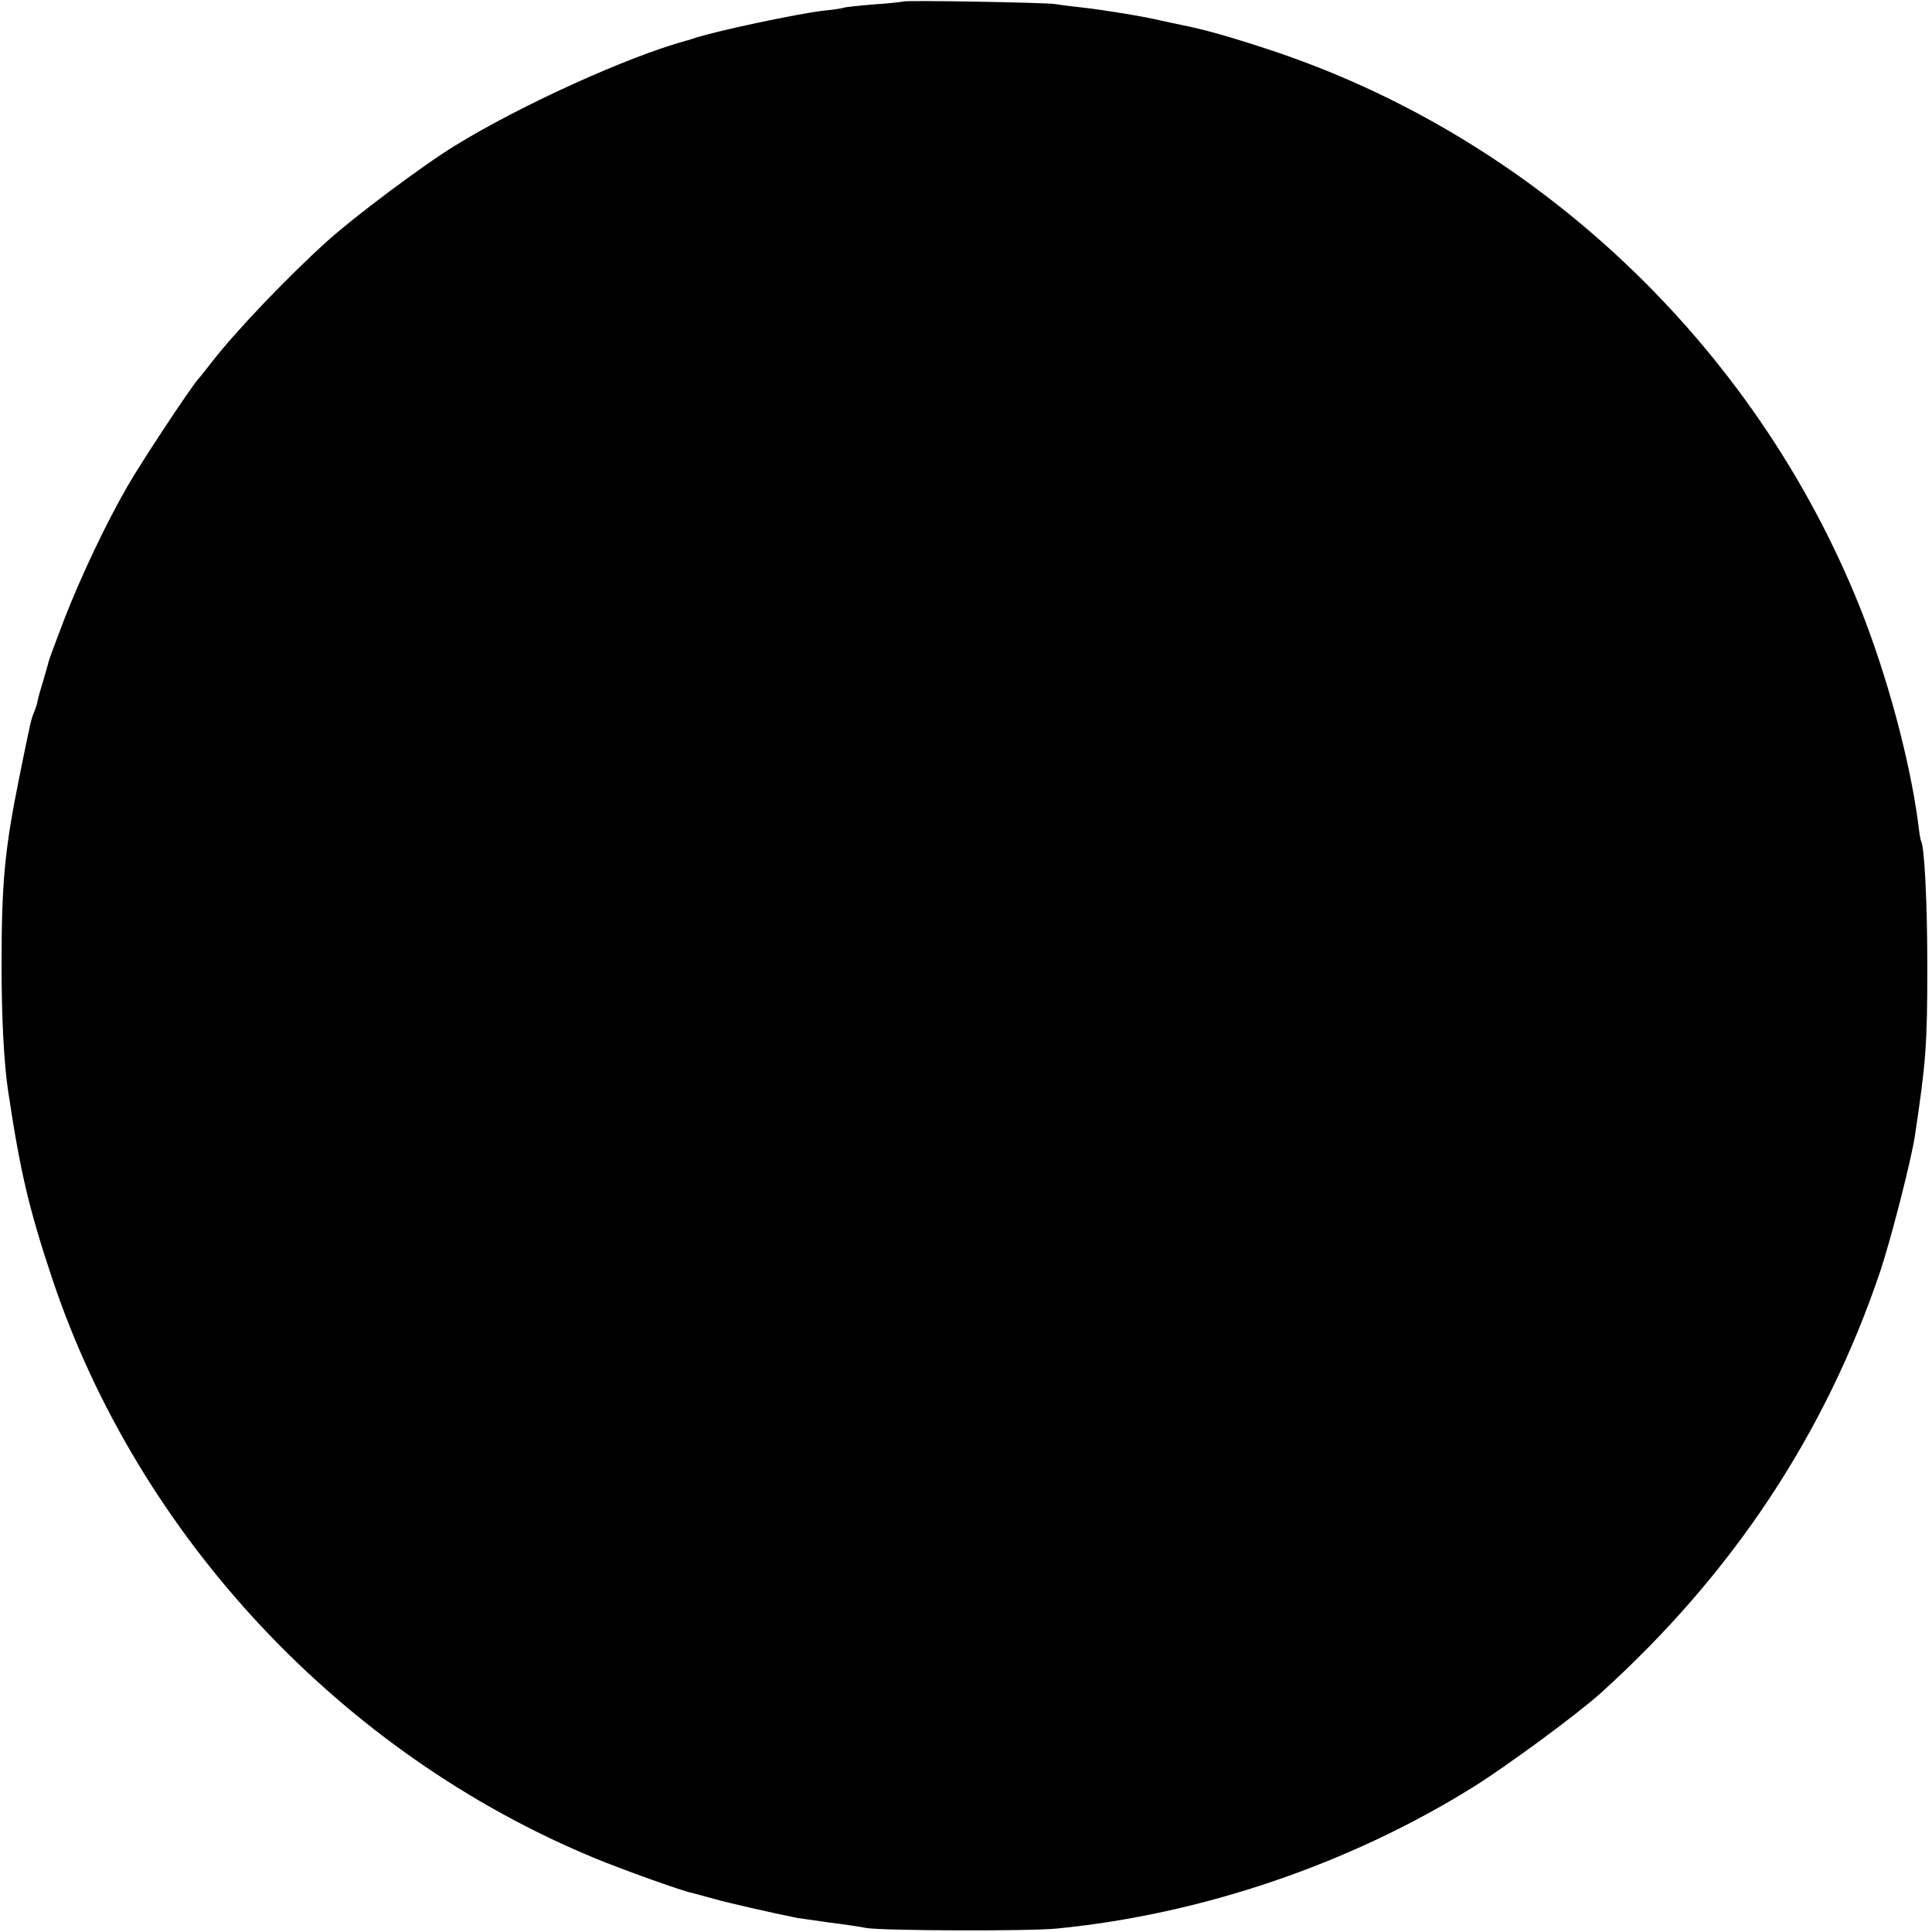
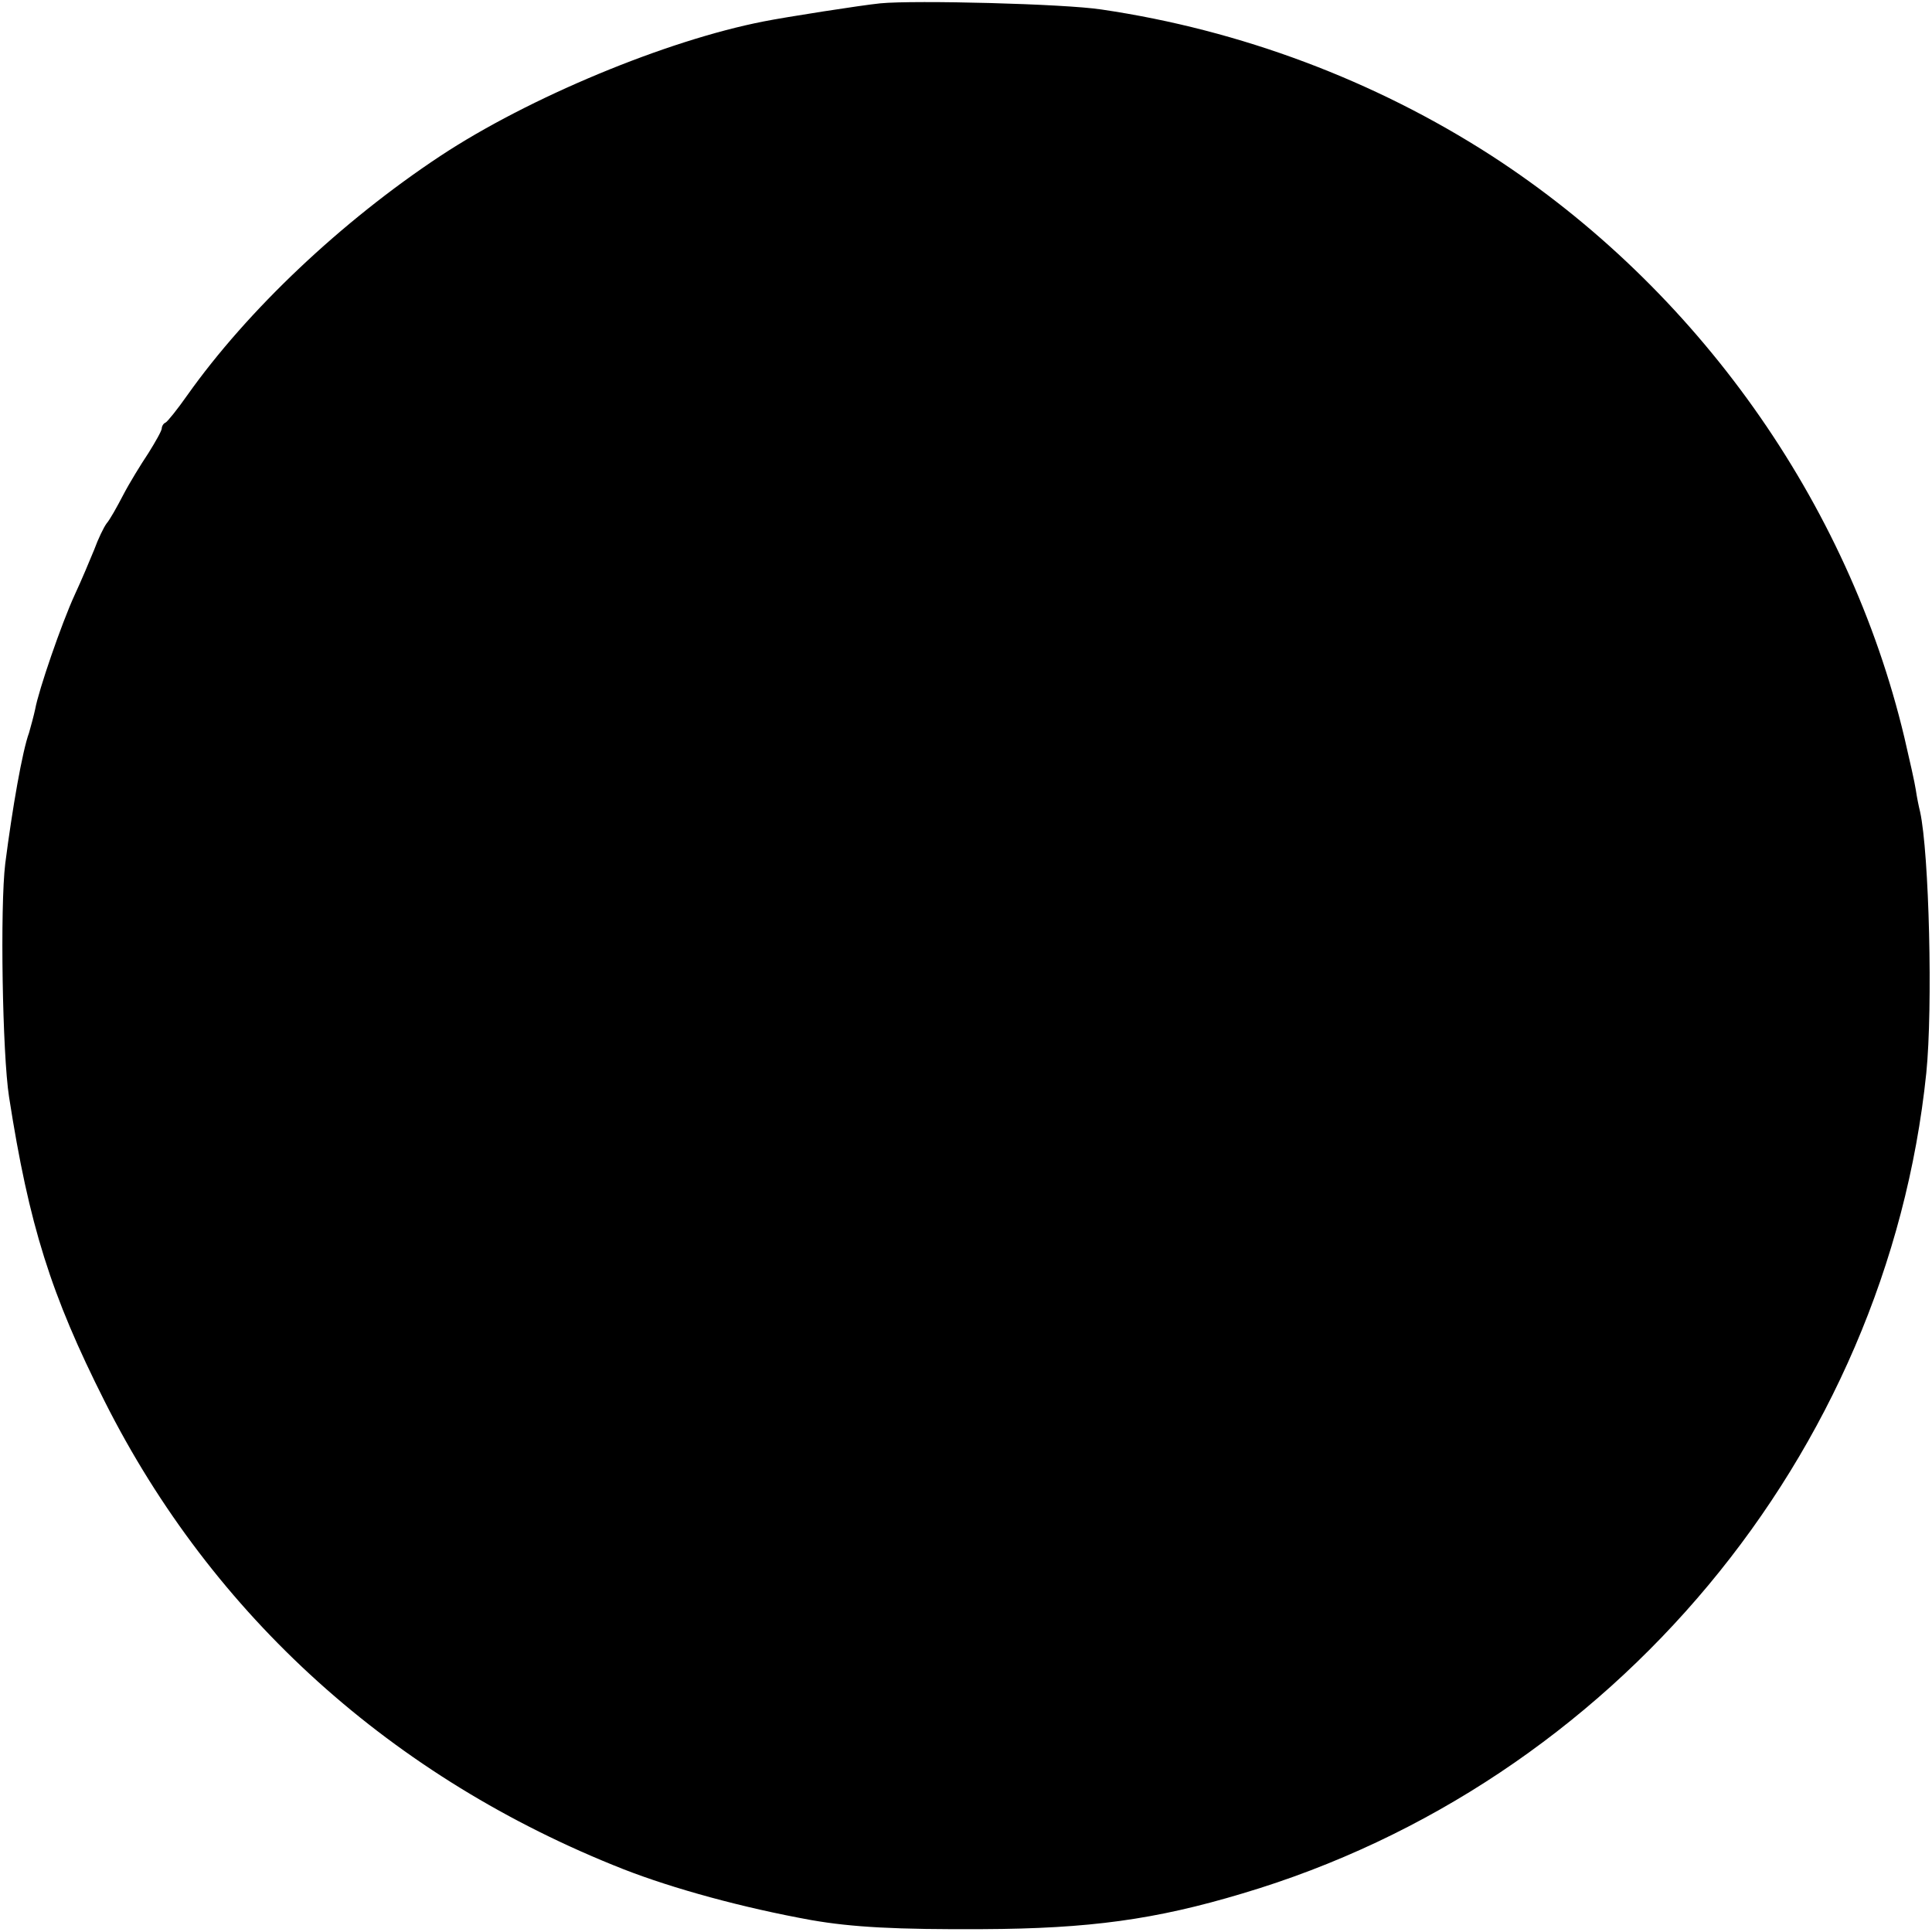
- <svg xmlns="http://www.w3.org/2000/svg" version="1.0" width="618pt" height="618pt" viewBox="0 0 618 618" preserveAspectRatio="xMidYMid meet">
-   <g transform="translate(0,618) scale(0.1,-0.1)" fill="#000000" stroke="none">
-     <path d="M2888 6175 c-2 -1 -43 -6 -92 -9 -49 -4 -92 -9 -95 -10 -3 -2 -33 -7 -66 -10 -85 -10 -350 -66 -420 -90 -5 -2 -14 -5 -20 -6 -189 -52 -530 -207 -738 -335 -102 -62 -325 -229 -411 -307 -123 -111 -287 -282 -366 -383 -17 -22 -38 -49 -48 -60 -31 -38 -178 -260 -224 -340 -69 -119 -152 -295 -204 -430 -25 -66 -47 -124 -48 -130 -1 -5 -10 -36 -19 -67 -10 -32 -17 -59 -17 -60 1 -2 -3 -15 -9 -31 -13 -32 -12 -30 -50 -217 -46 -227 -56 -335 -56 -595 0 -176 8 -319 21 -405 39 -260 67 -378 141 -600 276 -826 927 -1520 1736 -1854 87 -36 279 -105 311 -111 10 -3 42 -11 70 -19 41 -12 191 -46 266 -61 8 -1 56 -8 105 -15 50 -6 101 -14 115 -17 49 -9 517 -11 610 -2 461 45 935 205 1333 453 106 66 330 231 406 299 423 382 720 830 896 1352 35 106 97 348 110 430 36 240 40 293 40 545 0 200 -9 382 -20 400 -2 3 -6 28 -9 55 -27 205 -100 475 -186 691 -338 845 -1046 1511 -1902 1789 -122 40 -198 61 -268 75 -25 5 -56 12 -70 15 -55 13 -179 33 -240 40 -36 4 -78 9 -95 12 -33 5 -482 13 -487 8z" />
+ <svg xmlns="http://www.w3.org/2000/svg" version="1.0" width="406pt" height="406pt" viewBox="0 0 406 406" preserveAspectRatio="xMidYMid meet">
+   <g transform="translate(0,406) scale(0.1,-0.1)" fill="#000000" stroke="none">
+     <path d="M1850 4053 c-40 -4 -200 -29 -245 -38 -205 -40 -494 -160 -680 -283 -207 -137 -404 -323 -531 -502 -21 -30 -42 -56 -46 -58 -5 -2 -8 -8 -8 -12 0 -5 -13 -28 -28 -52 -16 -24 -40 -63 -53 -88 -13 -25 -28 -52 -35 -60 -6 -8 -18 -33 -26 -55 -9 -22 -27 -65 -41 -95 -28 -61 -76 -201 -83 -240 -3 -14 -9 -36 -13 -50 -14 -38 -35 -158 -50 -275 -11 -91 -6 -400 8 -490 42 -270 88 -416 201 -640 227 -451 605 -792 1090 -983 105 -41 251 -81 395 -107 86 -15 179 -20 360 -19 224 1 363 20 546 75 778 231 1354 922 1437 1724 14 138 6 462 -13 549 -3 12 -7 32 -9 46 -2 14 -13 63 -24 110 -118 496 -437 944 -868 1223 -245 158 -527 264 -819 307 -77 12 -393 20 -465 13z" />
  </g>
</svg>
